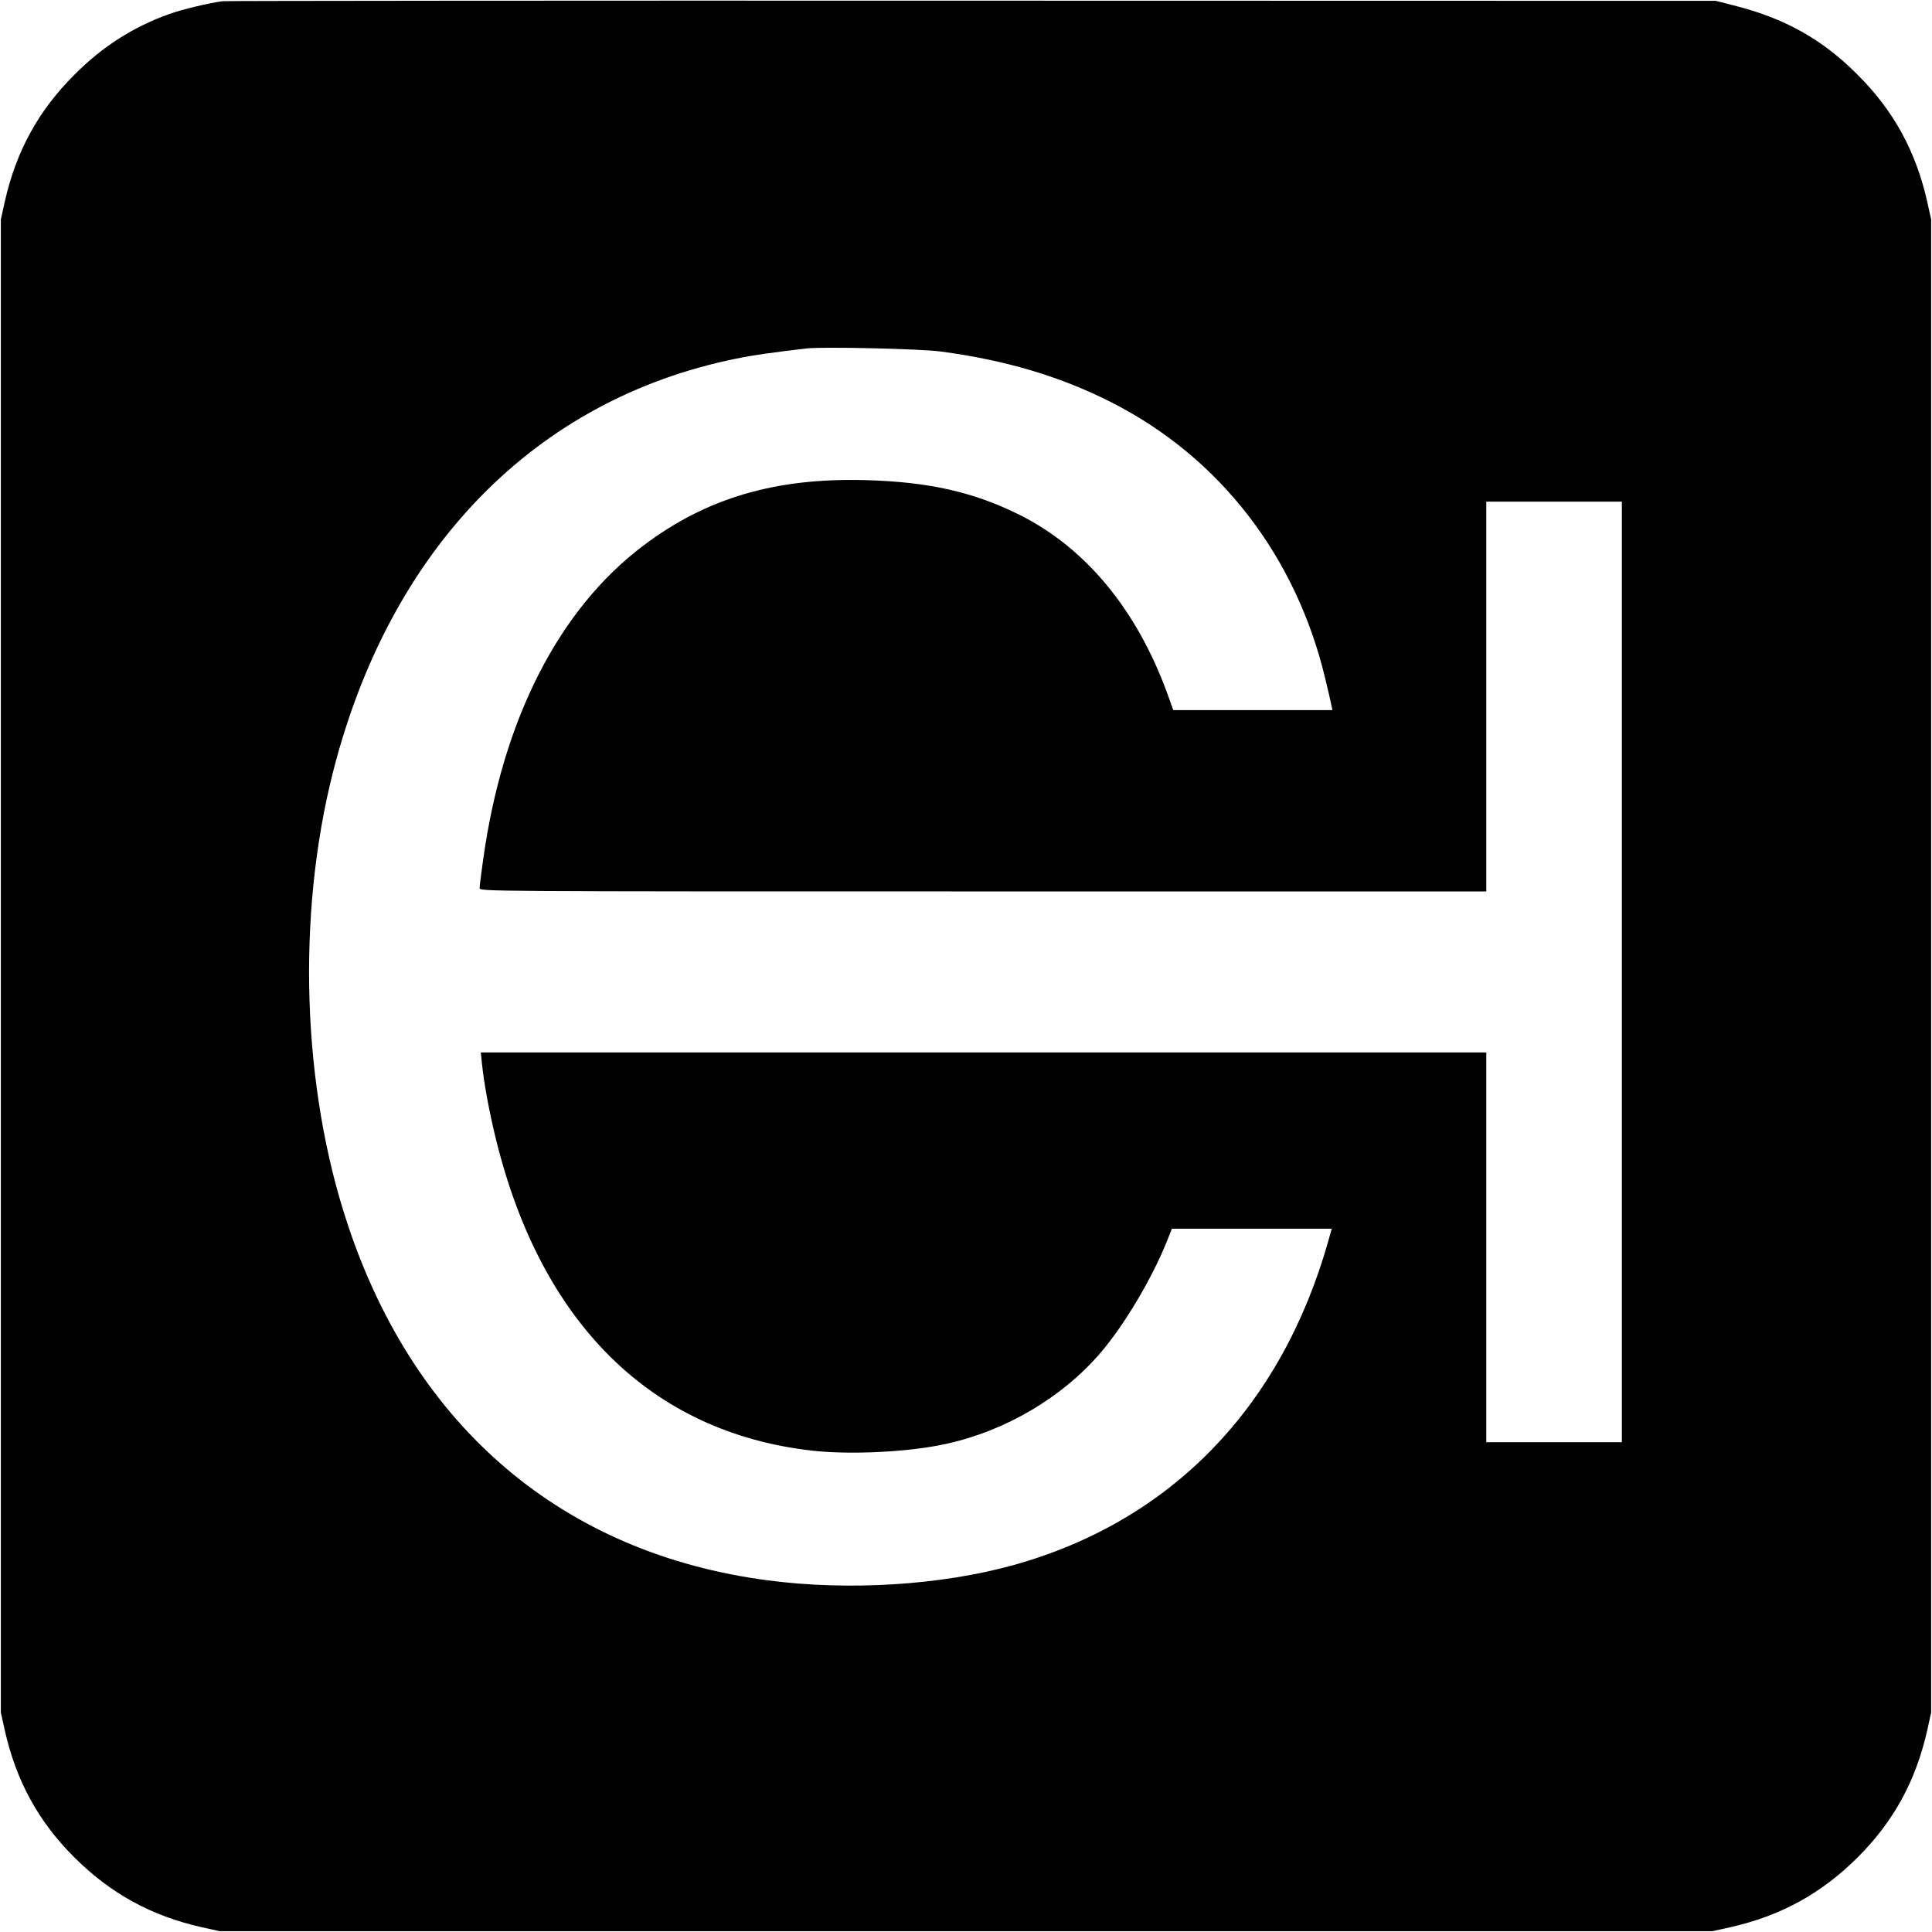
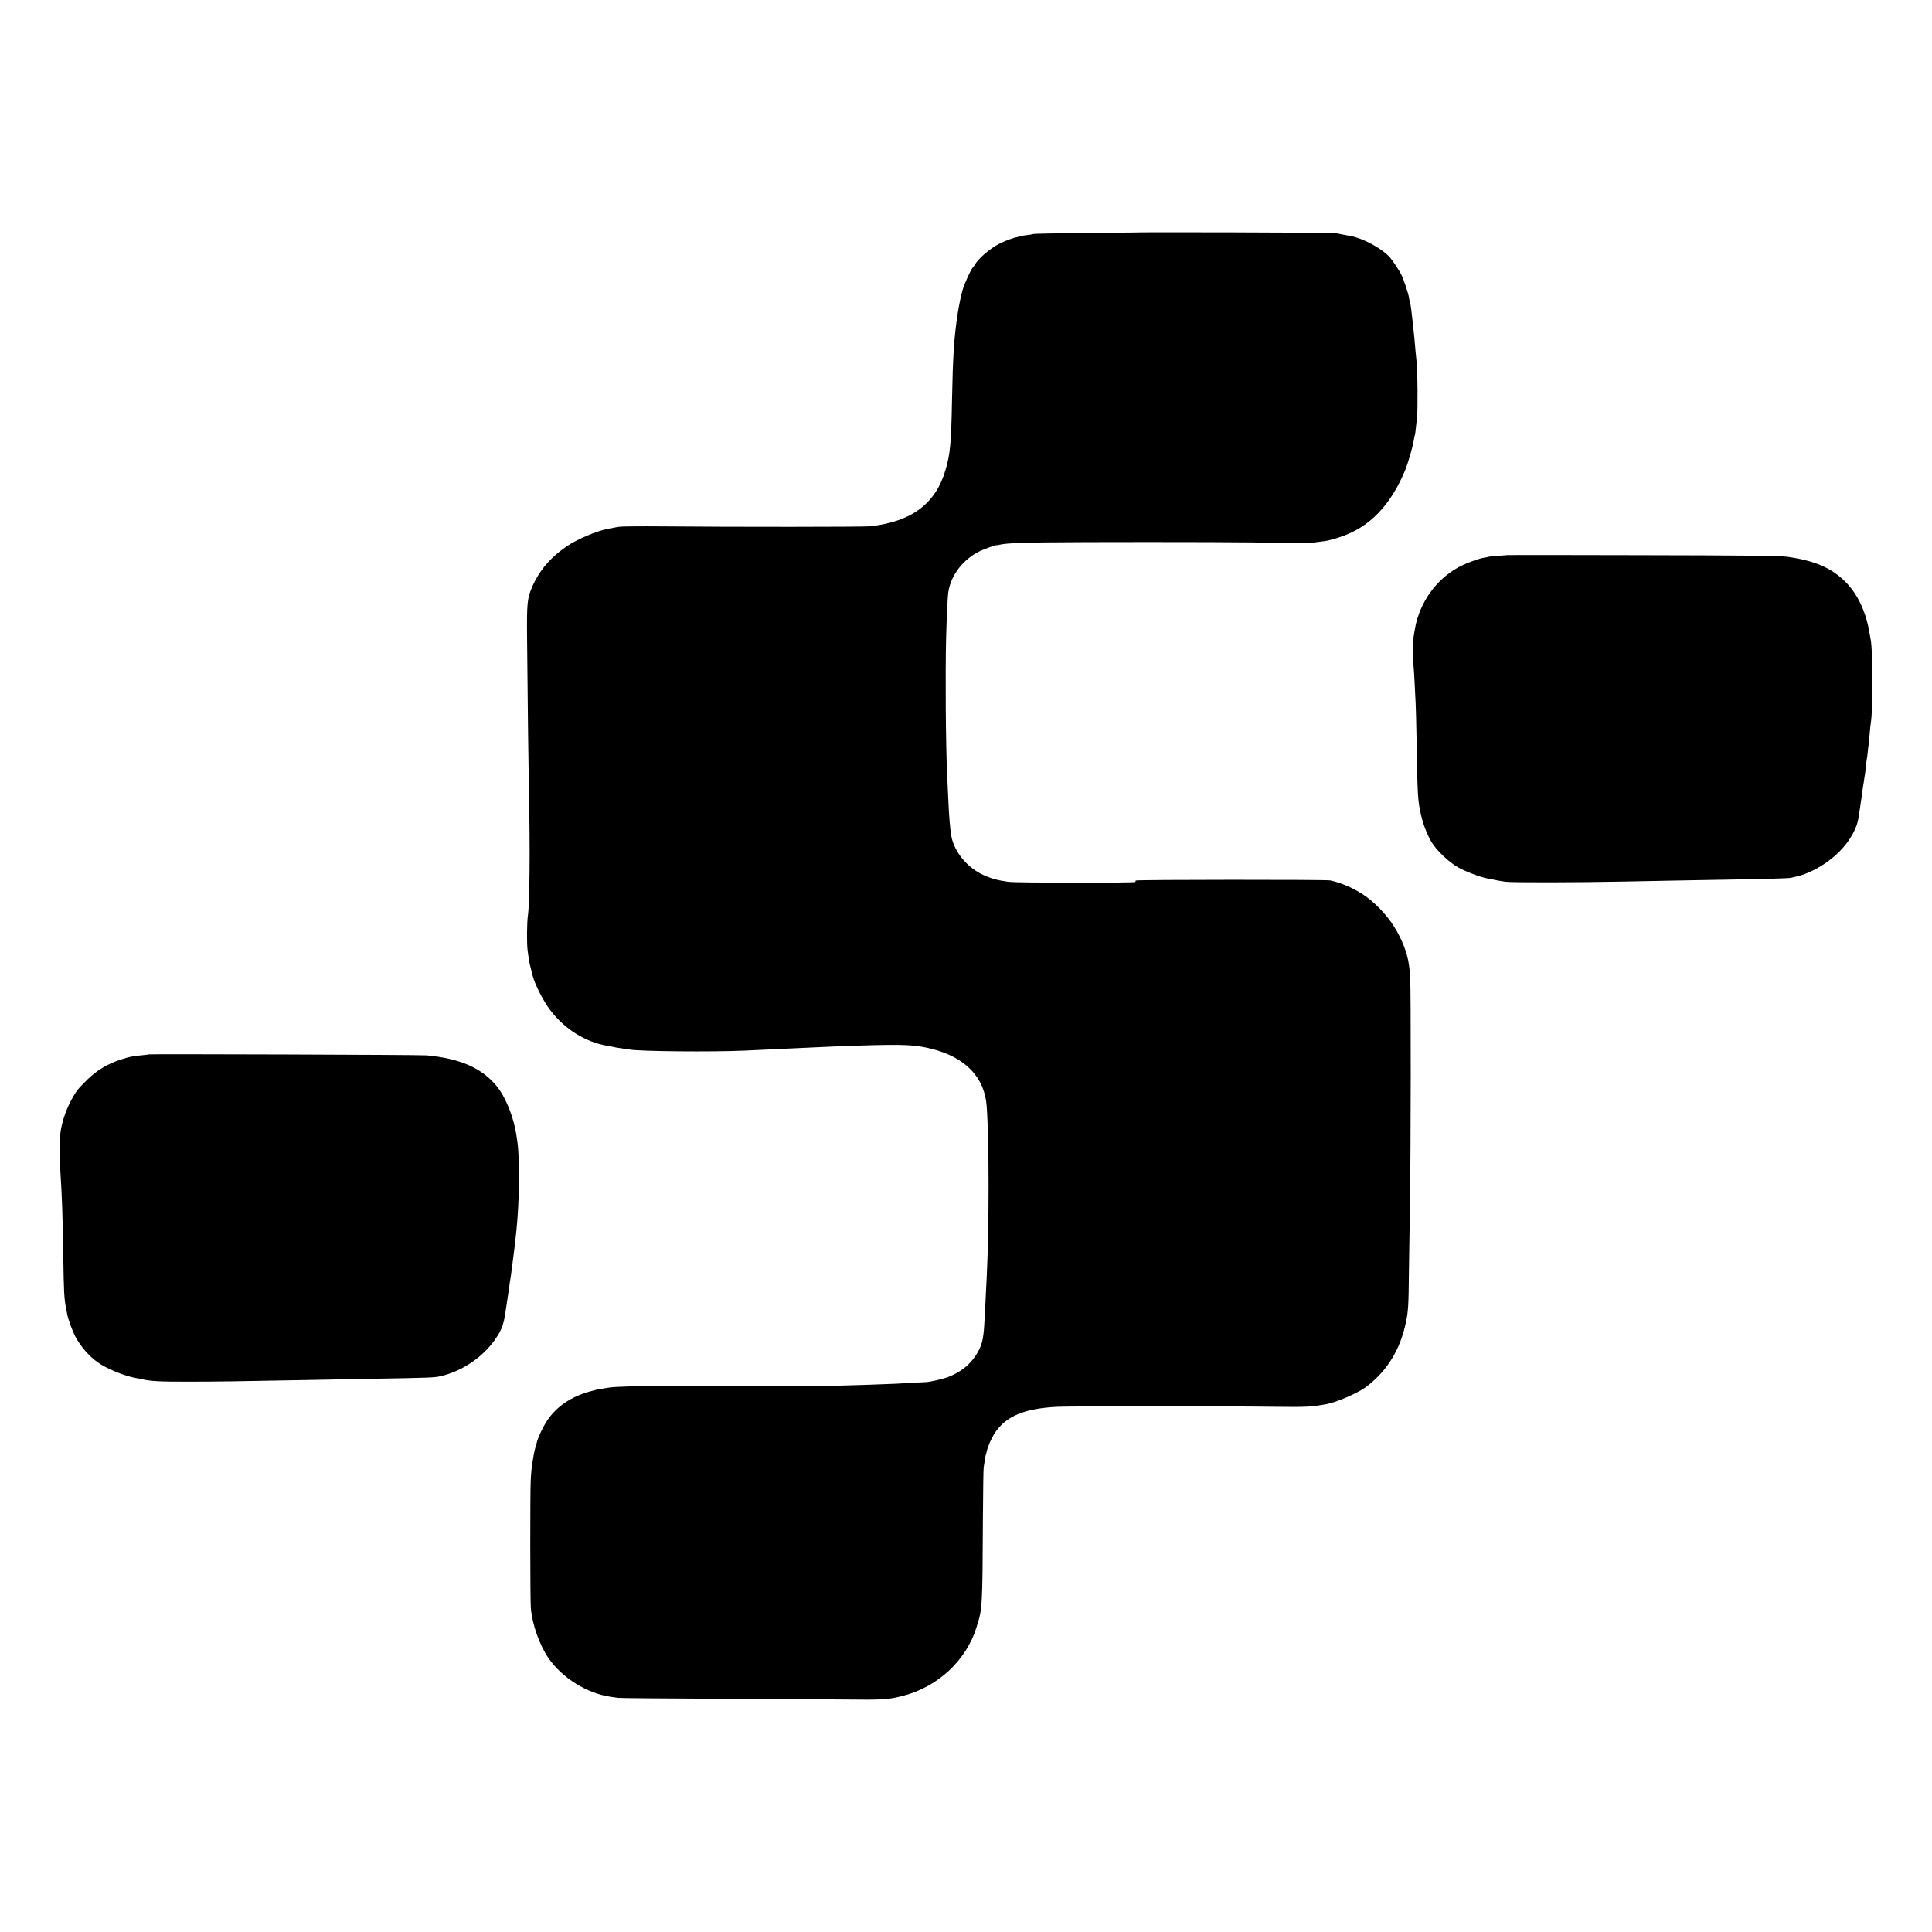
- <svg xmlns="http://www.w3.org/2000/svg" version="1.0" width="1140pt" height="1140pt" viewBox="0 0 1140 1140" preserveAspectRatio="xMidYMid meet">
-   <g transform="translate(0,1140) scale(0.1,-0.1)" fill="#000000" stroke="none">
-     <path d="M1315 11393 c-78 -10 -236 -47 -314 -75 -212 -75 -396 -192 -561 -358 -214 -213 -345 -453 -412 -751 l-23 -104 0 -4405 0 -4405 23 -104 c67 -299 199 -540 411 -751 215 -214 454 -345 752 -412 l104 -23 4405 0 4405 0 104 23 c298 67 537 198 752 412 212 211 344 452 411 751 l23 104 0 4405 0 4405 -23 104 c-67 298 -198 538 -412 751 -207 208 -430 333 -730 408 l-105 27 -4390 1 c-2415 1 -4403 -1 -4420 -3z m4235 -2067 c384 -51 707 -147 1010 -301 637 -324 1088 -907 1260 -1630 16 -66 32 -135 35 -152 l7 -33 -470 0 -469 0 -37 103 c-180 491 -480 853 -866 1047 -273 137 -540 197 -915 207 -531 14 -937 -106 -1307 -385 -500 -376 -832 -1026 -947 -1854 -12 -82 -21 -157 -21 -168 0 -20 3 -20 2970 -20 l2970 0 0 1150 0 1150 400 0 400 0 0 -2775 0 -2775 -400 0 -400 0 0 1150 0 1150 -2966 0 -2967 0 7 -67 c11 -111 44 -290 81 -439 266 -1093 920 -1738 1870 -1844 226 -25 569 -8 787 40 352 77 686 274 913 539 140 164 302 436 391 658 l29 73 472 0 471 0 -20 -72 c-278 -984 -930 -1655 -1858 -1913 -428 -119 -973 -153 -1450 -90 -1203 158 -2076 896 -2476 2093 -272 811 -305 1825 -89 2677 336 1320 1193 2199 2380 2439 101 21 210 36 415 60 94 11 671 -2 790 -18z" />
+ <svg xmlns="http://www.w3.org/2000/svg" version="1.0" width="2000pt" height="2000pt" viewBox="0 0 2000 2000" preserveAspectRatio="xMidYMid meet">
+   <g transform="translate(0,2000) scale(0.1,-0.1)" fill="#000000" stroke="none">
+     <path d="M11727 17593 c-1 0 -232 -3 -513 -5 -280 -3 -515 -7 -520 -11 -6 -3 -35 -8 -66 -11 -31 -3 -67 -10 -80 -15 -12 -5 -25 -8 -28 -8 -13 1 -120 -38 -165 -61 -105 -52 -228 -157 -269 -231 -5 -9 -12 -18 -16 -21 -17 -14 -81 -155 -105 -230 -14 -47 -37 -155 -50 -240 -39 -253 -51 -440 -60 -909 -8 -439 -19 -554 -67 -716 -103 -350 -349 -534 -778 -583 -66 -7 -1412 -8 -2150 -1 -223 2 -425 0 -450 -4 -43 -7 -59 -10 -125 -23 -110 -21 -313 -108 -415 -177 -172 -117 -290 -255 -363 -427 -49 -114 -54 -168 -51 -512 6 -687 15 -1392 20 -1653 12 -526 7 -1105 -11 -1231 -11 -71 -13 -298 -3 -364 15 -113 17 -124 33 -185 8 -33 17 -67 19 -76 23 -90 110 -261 182 -356 151 -197 361 -329 589 -369 39 -6 55 -10 93 -18 9 -2 42 -7 72 -11 30 -4 62 -9 70 -10 104 -19 847 -26 1185 -11 275 12 447 20 690 32 231 11 257 12 500 20 471 15 583 9 759 -36 343 -89 539 -295 560 -590 26 -344 26 -1244 1 -1760 -22 -445 -25 -503 -30 -560 -10 -115 -29 -175 -80 -256 -66 -103 -159 -177 -285 -227 -59 -23 -203 -56 -240 -55 -8 0 -62 -3 -120 -6 -120 -8 -224 -13 -465 -21 -522 -17 -599 -17 -2035 -12 -318 1 -583 -6 -660 -18 -19 -3 -51 -8 -70 -11 -19 -3 -37 -6 -40 -6 -3 -1 -41 -11 -85 -23 -195 -54 -344 -156 -441 -301 -43 -64 -96 -176 -109 -234 -1 -3 -7 -23 -13 -45 -6 -22 -14 -56 -17 -75 -3 -19 -7 -46 -10 -60 -10 -58 -17 -118 -21 -204 -7 -123 -6 -1233 1 -1321 14 -170 88 -381 183 -520 141 -204 397 -364 642 -400 19 -3 53 -7 75 -11 22 -3 474 -7 1005 -9 531 -2 1136 -6 1345 -8 392 -5 454 -1 603 38 361 93 655 367 761 710 61 195 61 194 66 1115 2 283 5 526 8 540 3 14 8 47 12 74 3 27 8 52 10 56 2 4 6 17 9 31 9 51 49 141 87 199 115 172 309 251 649 267 154 7 1757 7 2255 0 317 -4 374 -1 525 27 115 22 336 119 420 184 214 167 344 380 404 662 24 114 28 178 31 515 2 171 7 492 11 715 9 534 11 2216 2 2350 -11 169 -37 268 -109 416 -68 138 -169 266 -299 375 -110 93 -282 177 -420 205 -44 9 -1995 8 -2010 -1 -6 -3 -8 -10 -5 -15 7 -11 -1233 -10 -1314 1 -114 16 -174 32 -257 69 -168 75 -303 237 -335 400 -14 76 -25 210 -34 420 -2 47 -7 144 -10 215 -15 308 -20 1056 -11 1415 6 221 16 432 22 475 25 180 154 347 334 433 36 17 160 62 160 58 0 -2 17 0 38 5 63 14 171 20 464 24 352 5 1793 5 2143 0 489 -8 590 -8 645 -1 119 15 136 17 152 22 9 3 26 7 37 9 12 2 56 16 99 31 291 100 506 323 656 681 31 74 82 250 91 313 4 24 8 47 10 51 4 5 8 36 24 184 9 74 6 489 -3 565 -3 25 -8 79 -12 120 -9 115 -13 149 -29 300 -16 146 -20 178 -29 208 -3 9 -7 33 -10 52 -7 43 -57 194 -81 240 -22 44 -92 148 -119 178 -82 90 -271 193 -401 218 -11 2 -42 8 -70 13 -27 6 -68 14 -90 18 -32 6 -2092 12 -2098 6z" />
+     <path d="M15607 14254 c-1 -1 -43 -4 -93 -7 -50 -4 -97 -8 -105 -11 -8 -3 -30 -7 -50 -10 -46 -7 -168 -51 -234 -84 -227 -114 -399 -331 -464 -587 -10 -40 -13 -58 -27 -145 -7 -46 -6 -268 1 -330 2 -19 7 -93 10 -165 4 -71 8 -161 10 -200 2 -38 7 -221 10 -405 9 -556 12 -601 46 -748 23 -100 59 -194 107 -277 50 -85 180 -210 276 -264 75 -43 236 -103 301 -114 17 -3 41 -8 55 -11 35 -8 77 -16 135 -24 63 -9 744 -8 1225 2 201 4 455 9 565 11 988 17 1137 21 1170 29 64 14 84 20 125 33 24 8 79 32 121 54 176 92 323 234 398 385 38 77 47 111 66 251 2 15 6 42 8 58 3 17 9 55 12 85 4 30 9 64 11 75 2 11 7 40 10 65 3 25 8 53 10 63 2 10 6 46 9 80 3 34 8 69 10 77 2 8 7 42 10 75 3 33 7 71 10 83 2 12 7 61 10 110 4 48 9 95 11 105 24 127 24 739 -1 867 -2 10 -6 33 -9 51 -36 231 -124 419 -255 549 -144 142 -312 215 -596 256 -81 11 -414 15 -1603 17 -711 2 -1294 2 -1295 1z" />
+     <path d="M1538 9085 c-2 -2 -32 -5 -68 -9 -104 -10 -123 -14 -221 -45 -136 -44 -247 -111 -344 -206 -101 -100 -115 -117 -164 -207 -50 -92 -85 -188 -107 -293 -19 -89 -23 -246 -10 -435 19 -299 24 -462 31 -885 5 -374 9 -451 30 -555 3 -14 8 -38 10 -53 10 -54 57 -183 87 -237 56 -103 138 -197 228 -262 87 -64 281 -144 395 -163 22 -4 45 -8 50 -9 92 -24 190 -30 505 -29 279 0 480 3 1265 18 110 2 346 7 525 10 761 13 750 13 833 34 246 64 471 236 590 451 13 25 28 59 32 75 5 17 10 37 12 45 3 8 11 58 19 110 20 130 31 206 39 265 3 22 7 51 10 65 2 14 7 43 9 65 11 90 17 133 26 200 5 39 12 95 15 125 3 30 8 78 11 105 31 296 36 729 10 913 -3 18 -8 52 -11 75 -27 181 -110 388 -202 502 -153 188 -380 288 -728 320 -63 6 -2871 15 -2877 10z" />
  </g>
</svg>
